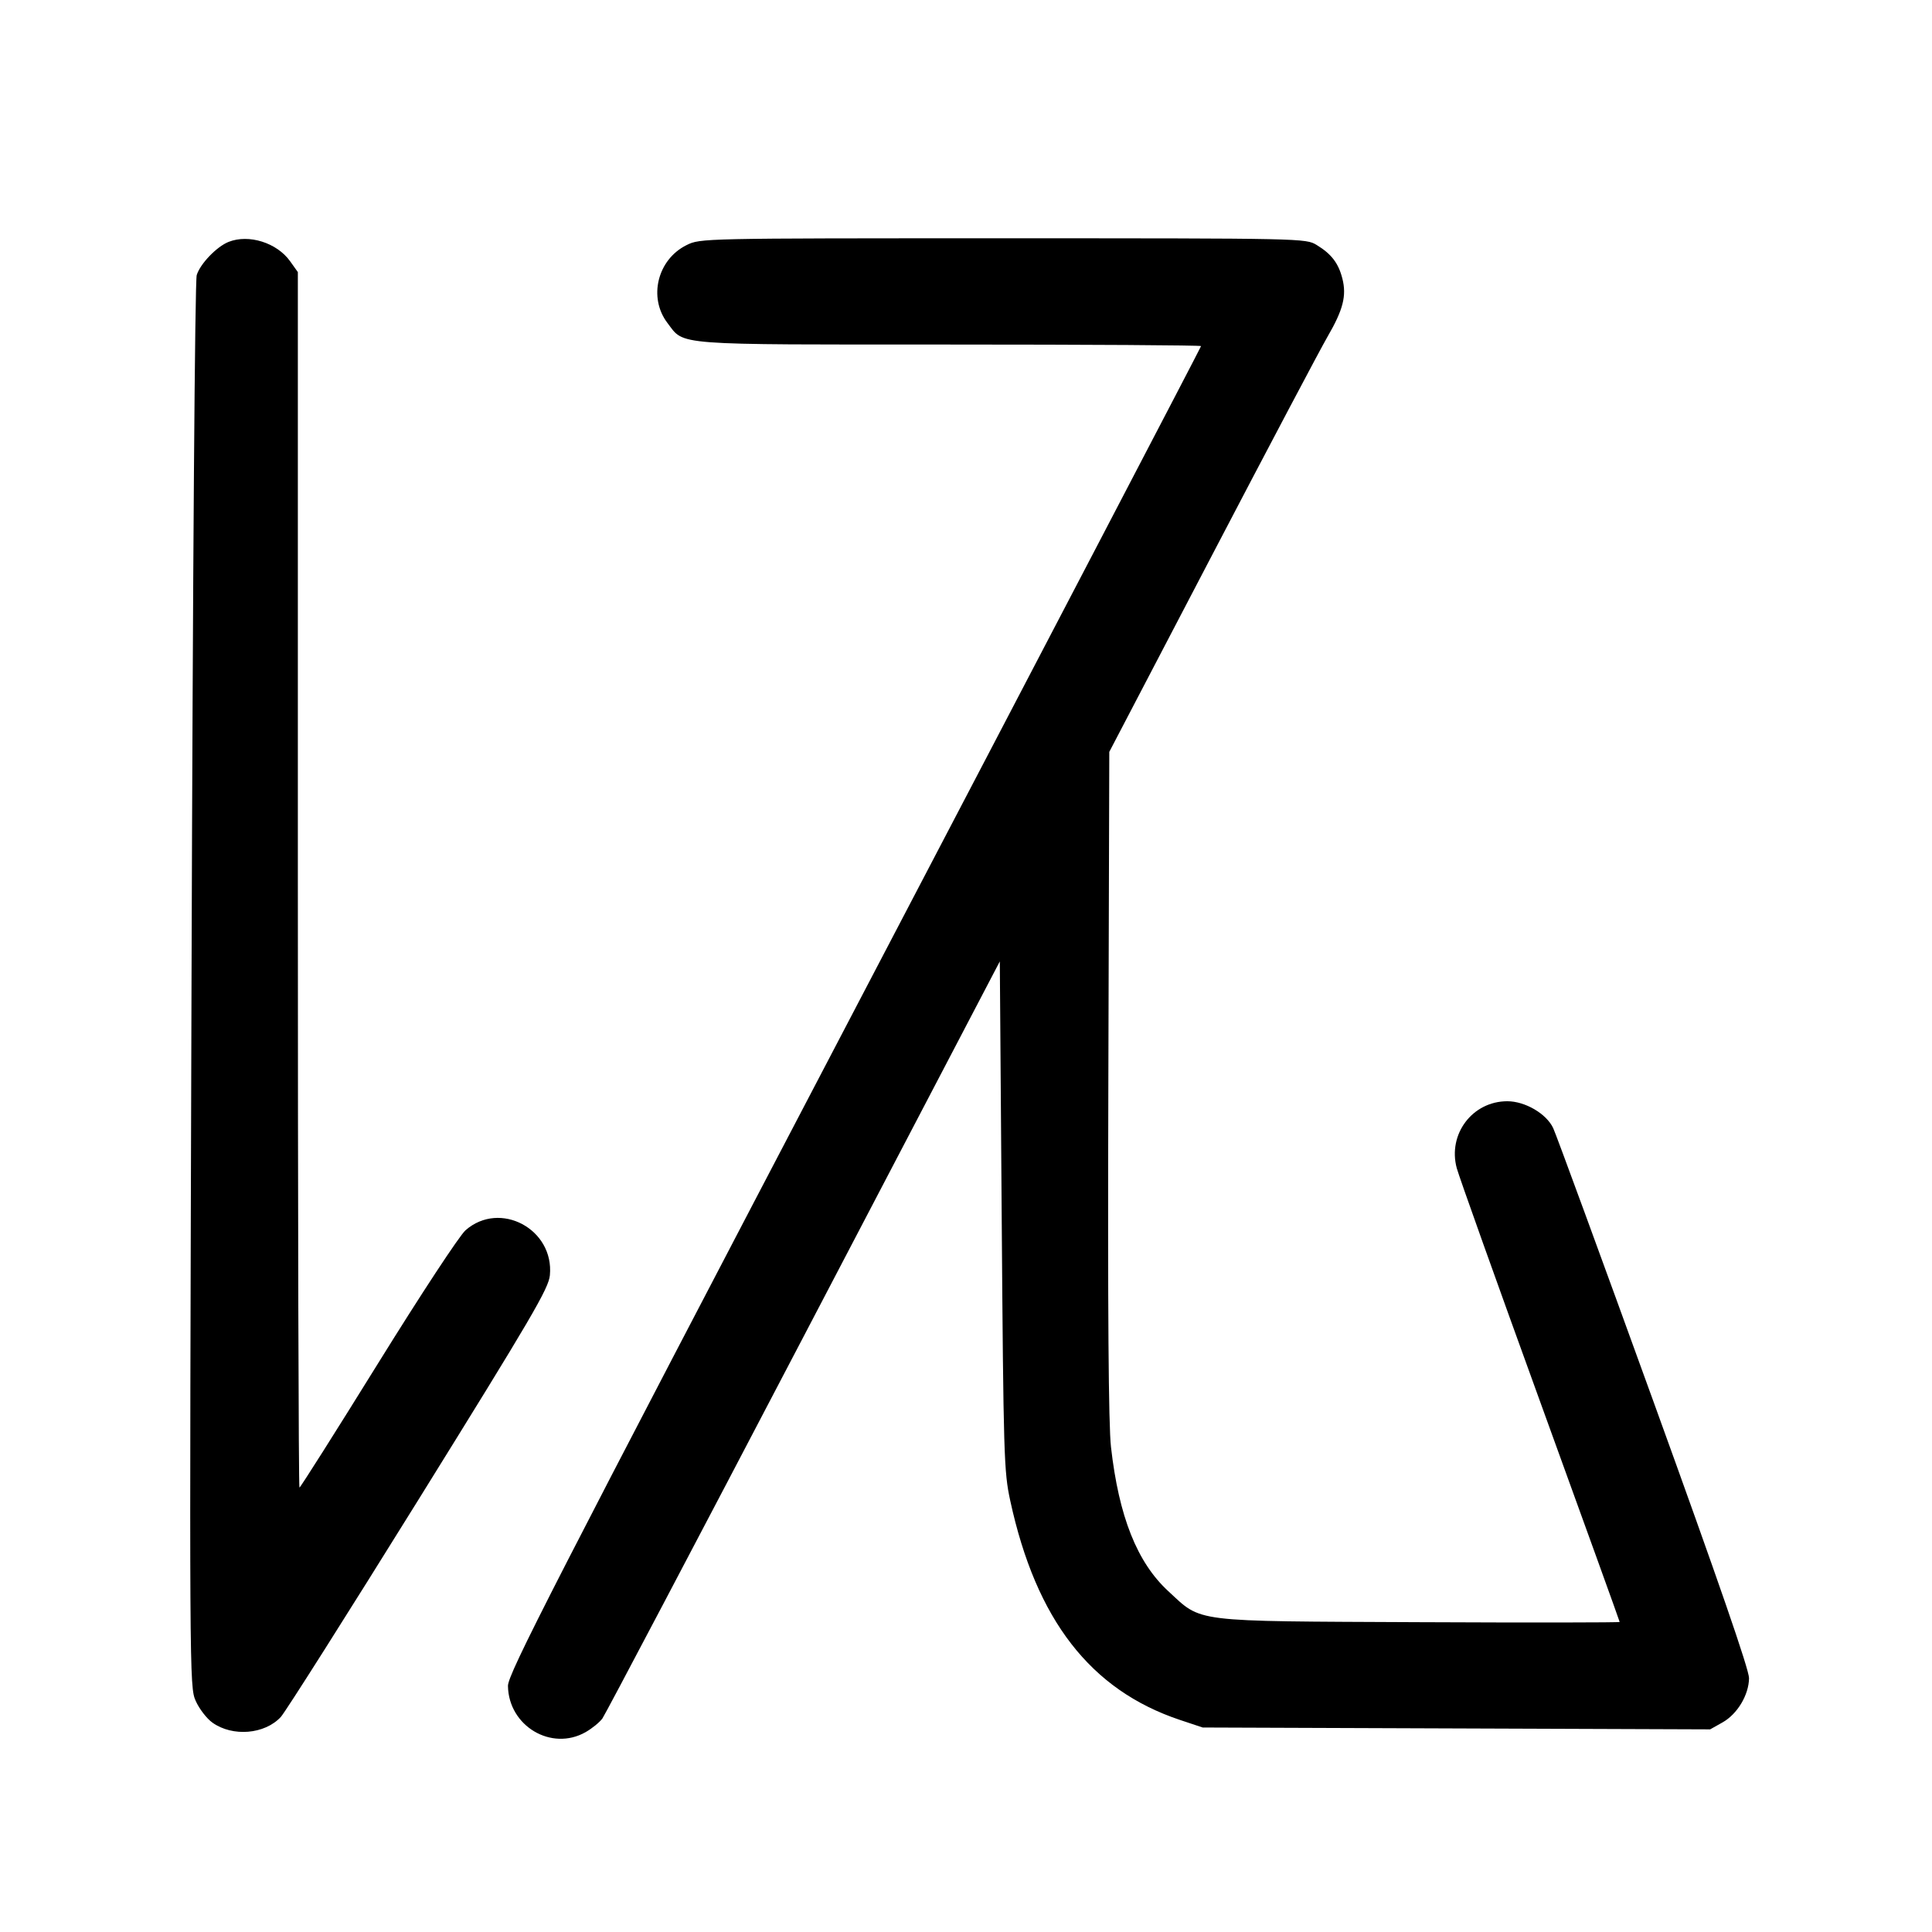
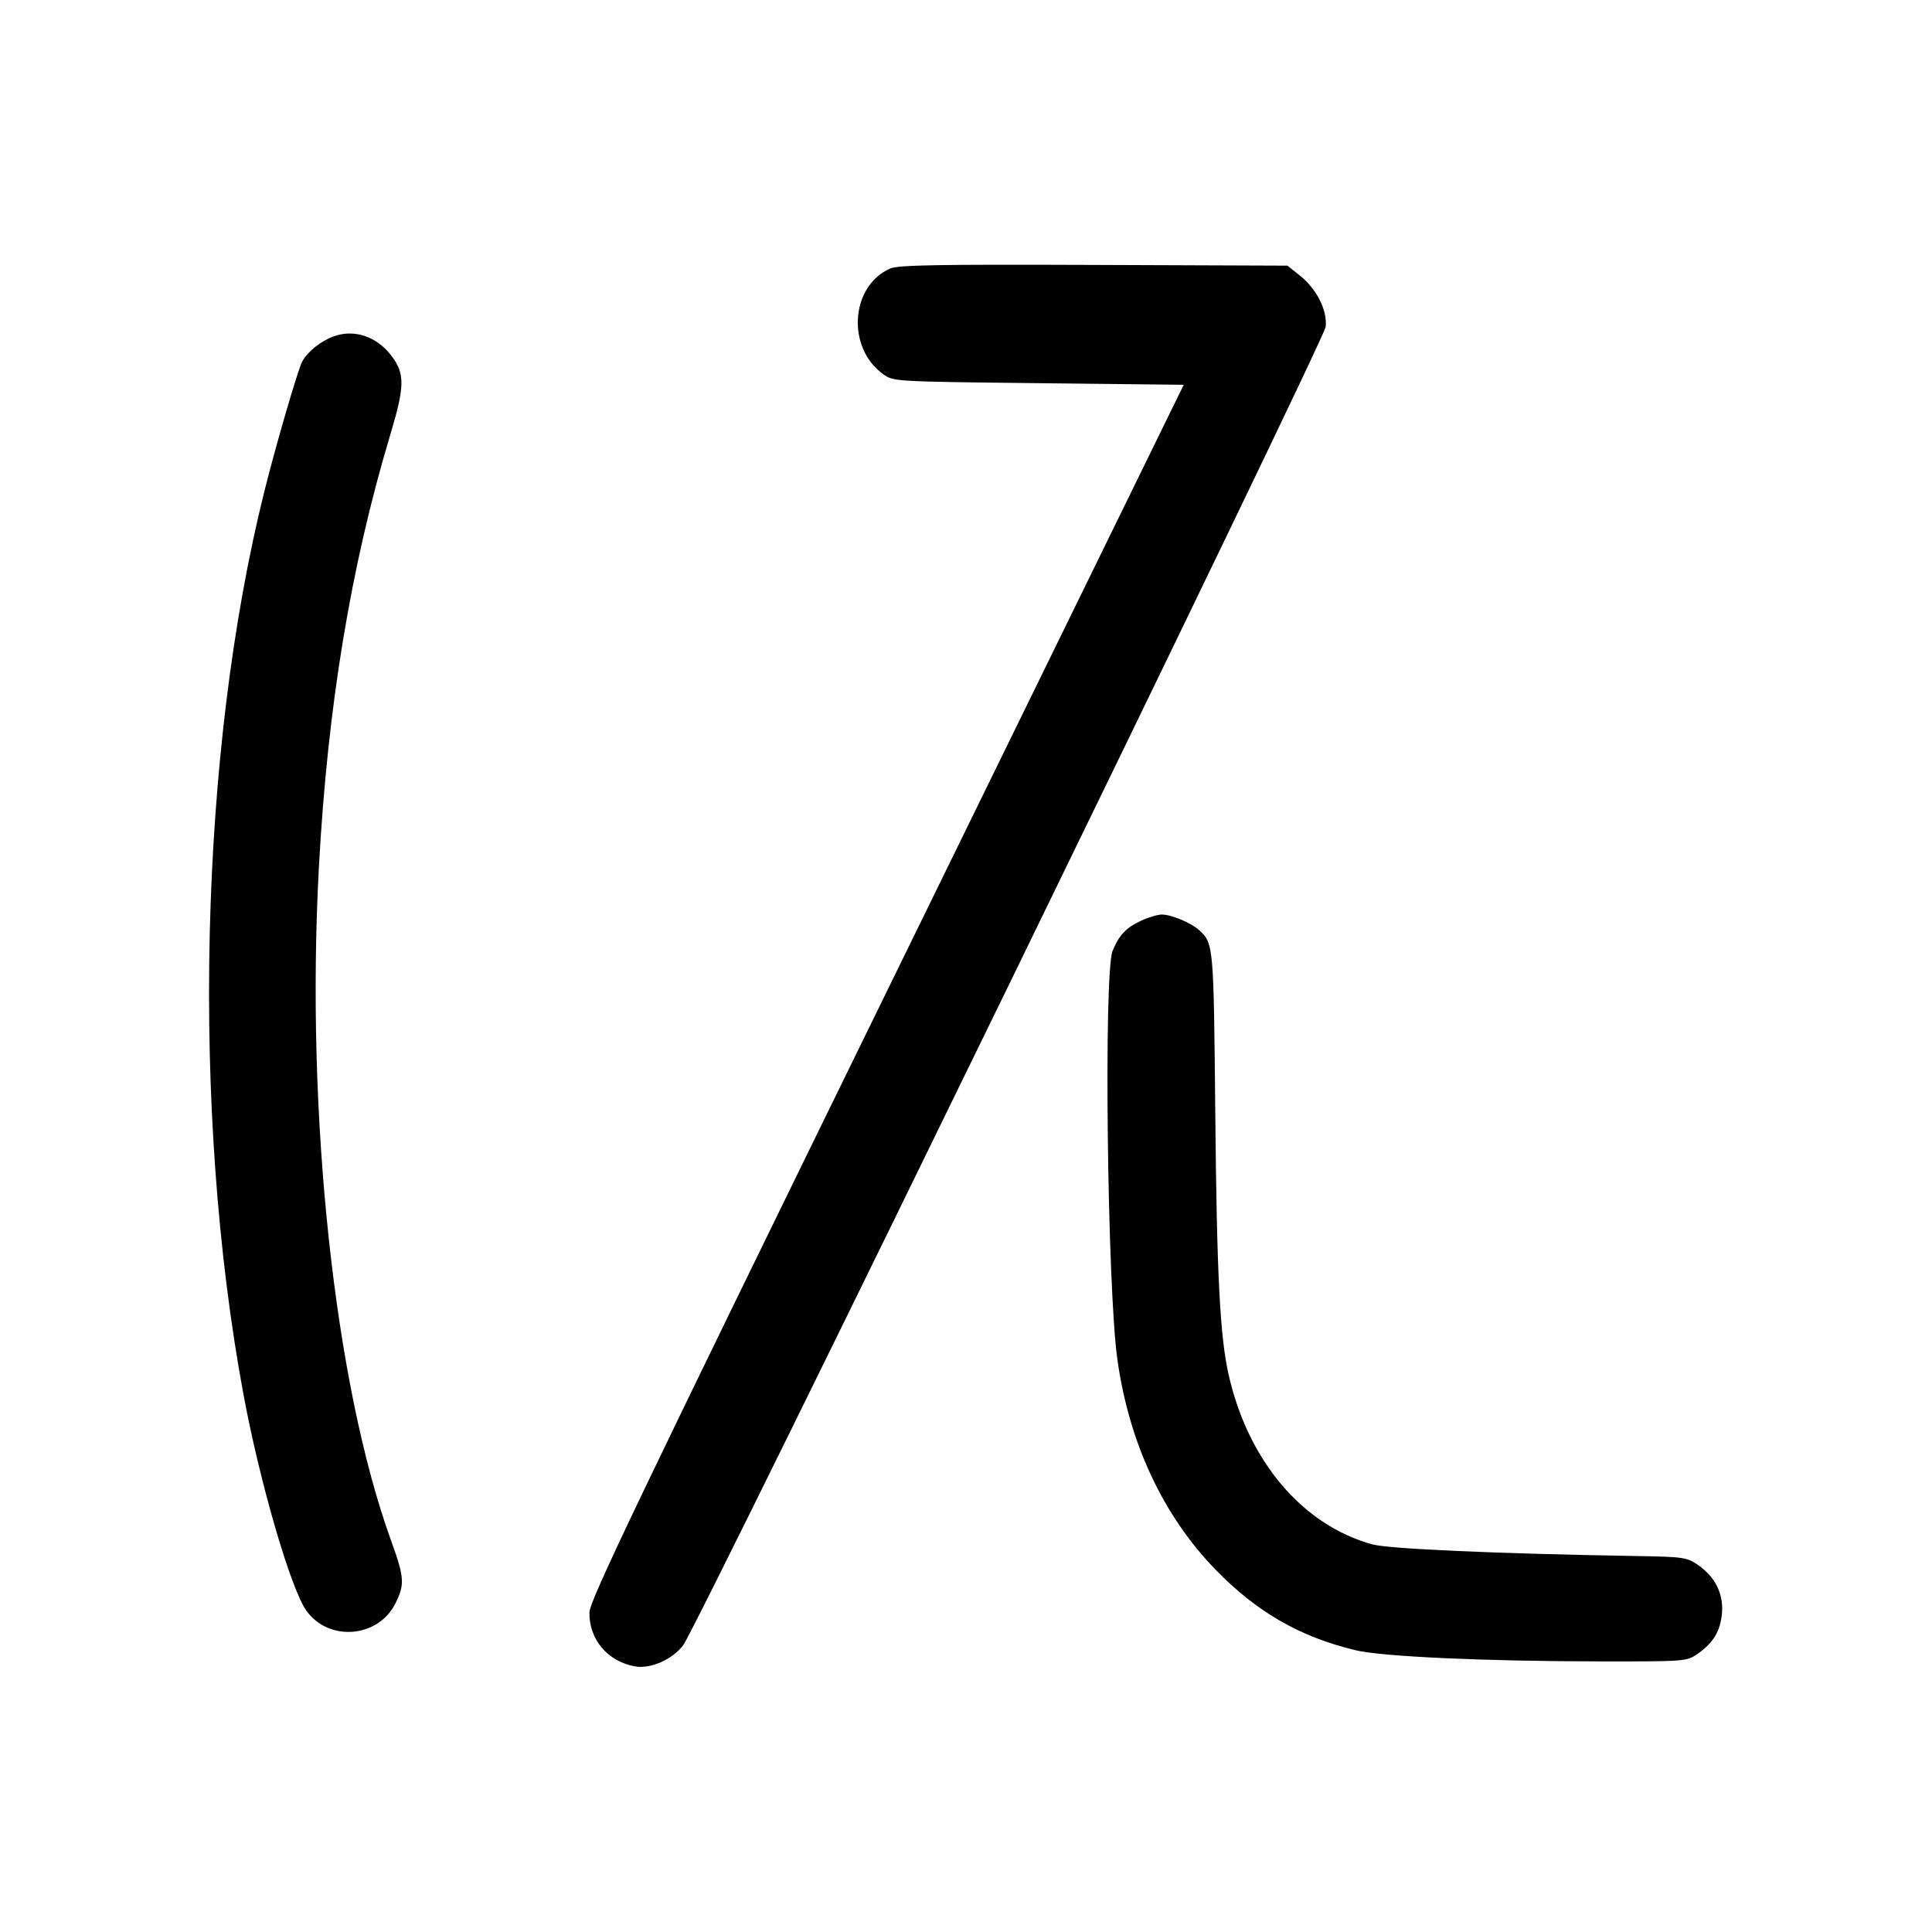
<svg xmlns="http://www.w3.org/2000/svg" width="1000" height="1000" viewBox="0 0 1000 1000" version="1.1" id="svg5">
-   <path d="M118.333 125.197 C 112.162 127.645,103.616 136.541,101.827 142.380 C 100.882 145.465,99.808 291.672,99.127 510.212 C 98.008 869.041,98.031 873.003,101.288 880.365 C 103.098 884.458,106.993 889.525,109.942 891.625 C 120.408 899.078,136.978 897.714,145.336 888.711 C 147.657 886.212,179.775 835.513,216.709 776.047 C 275.404 681.544,283.957 666.940,284.615 660.091 C 286.912 636.185,258.763 621.148,240.966 636.773 C 237.813 639.542,217.854 669.916,195.585 705.837 C 173.722 741.104,155.458 769.968,155.000 769.980 C 154.542 769.991,154.167 628.438,154.167 455.417 L 154.167 140.833 150.165 135.222 C 143.330 125.639,128.776 121.055,118.333 125.197 M355.372 126.864 C 340.268 134.341,335.443 154.026,345.488 167.195 C 354.420 178.906,346.908 178.333,491.502 178.333 C 563.093 178.333,621.667 178.695,621.667 179.137 C 621.667 179.579,540.925 334.240,442.241 522.828 C 285.493 822.379,262.829 866.591,262.921 872.643 C 263.235 893.402,285.427 906.607,303.106 896.554 C 306.440 894.658,310.353 891.471,311.803 889.471 C 313.254 887.470,360.129 798.487,415.970 691.730 L 517.500 497.626 518.475 629.230 C 519.401 754.151,519.626 761.643,522.909 776.788 C 536.272 838.424,564.457 874.799,610.833 890.262 L 622.500 894.152 753.837 894.634 L 885.174 895.115 891.557 891.528 C 899.250 887.205,905.177 877.328,905.297 868.634 C 905.357 864.296,889.602 818.686,855.995 725.900 C 828.831 650.903,805.397 586.994,803.919 583.880 C 800.383 576.428,789.393 570.000,780.187 570.000 C 762.122 570.000,749.247 587.053,754.020 604.658 C 755.189 608.971,774.638 663.442,797.240 725.705 C 819.841 787.967,838.333 839.182,838.333 839.514 C 838.333 839.847,791.646 839.903,734.583 839.639 C 615.721 839.089,622.419 839.917,604.691 823.574 C 588.540 808.686,579.115 784.959,575.042 748.942 C 573.760 737.598,573.336 679.274,573.675 560.833 L 574.167 389.167 627.286 287.500 C 656.501 231.583,683.420 180.647,687.106 174.309 C 695.211 160.373,697.075 153.073,694.805 144.167 C 692.773 136.198,689.145 131.461,681.505 126.804 C 675.872 123.369,674.778 123.346,519.167 123.341 C 362.964 123.336,362.479 123.346,355.372 126.864 " stroke="none" fill-rule="evenodd" fill="black" />
+   <path d="M460.751 138.984 C 440.141 148.069,438.066 180.071,457.201 193.720 C 462.475 197.482,462.852 197.504,537.596 198.333 L 612.691 199.167 458.923 513.333 C 329.402 777.959,305.142 828.627,305.077 834.650 C 304.927 848.606,314.448 859.894,328.579 862.514 C 336.634 864.006,348.149 858.929,353.676 851.448 C 361.563 840.772,685.400 176.241,686.163 169.167 C 687.088 160.592,681.532 149.575,672.763 142.597 L 666.360 137.500 566.097 137.122 C 485.129 136.817,464.855 137.175,460.751 138.984 M172.759 174.078 C 166.111 176.469,159.196 181.998,156.425 187.139 C 154.219 191.233,142.927 229.944,136.874 254.167 C 103.089 389.370,98.775 574.793,125.999 721.667 C 134.442 767.214,150.447 822.258,158.563 833.656 C 170.088 849.841,195.605 847.845,204.583 830.057 C 209.593 820.131,209.355 816.555,202.412 797.374 C 173.107 716.416,158.158 577.118,165.045 449.167 C 169.520 366.027,181.520 293.229,201.976 225.130 C 209.565 199.863,209.658 193.403,202.564 184.103 C 194.962 174.135,183.408 170.250,172.759 174.078 M590.833 476.468 C 582.904 480.109,579.350 483.826,575.897 492.091 C 571.215 503.295,573.092 665.979,578.336 703.550 C 584.366 746.751,602.018 784.549,629.215 812.500 C 650.542 834.419,672.872 847.262,701.667 854.172 C 715.306 857.445,768.127 859.864,827.670 859.941 C 871.818 859.999,872.965 859.915,878.350 856.250 C 886.604 850.632,890.376 844.508,891.263 835.284 C 892.239 825.120,887.831 816.174,878.791 809.971 C 873.087 806.058,871.346 805.810,846.796 805.396 C 774.090 804.170,718.815 801.719,710.218 799.340 C 674.110 789.348,646.095 756.271,635.961 711.667 C 631.444 691.787,629.809 659.839,629.023 576.079 C 628.201 488.640,628.164 488.222,620.526 481.310 C 616.402 477.577,606.104 473.324,601.304 473.370 C 599.212 473.390,594.500 474.784,590.833 476.468 " stroke="none" fill-rule="evenodd" fill="black" />
</svg>
